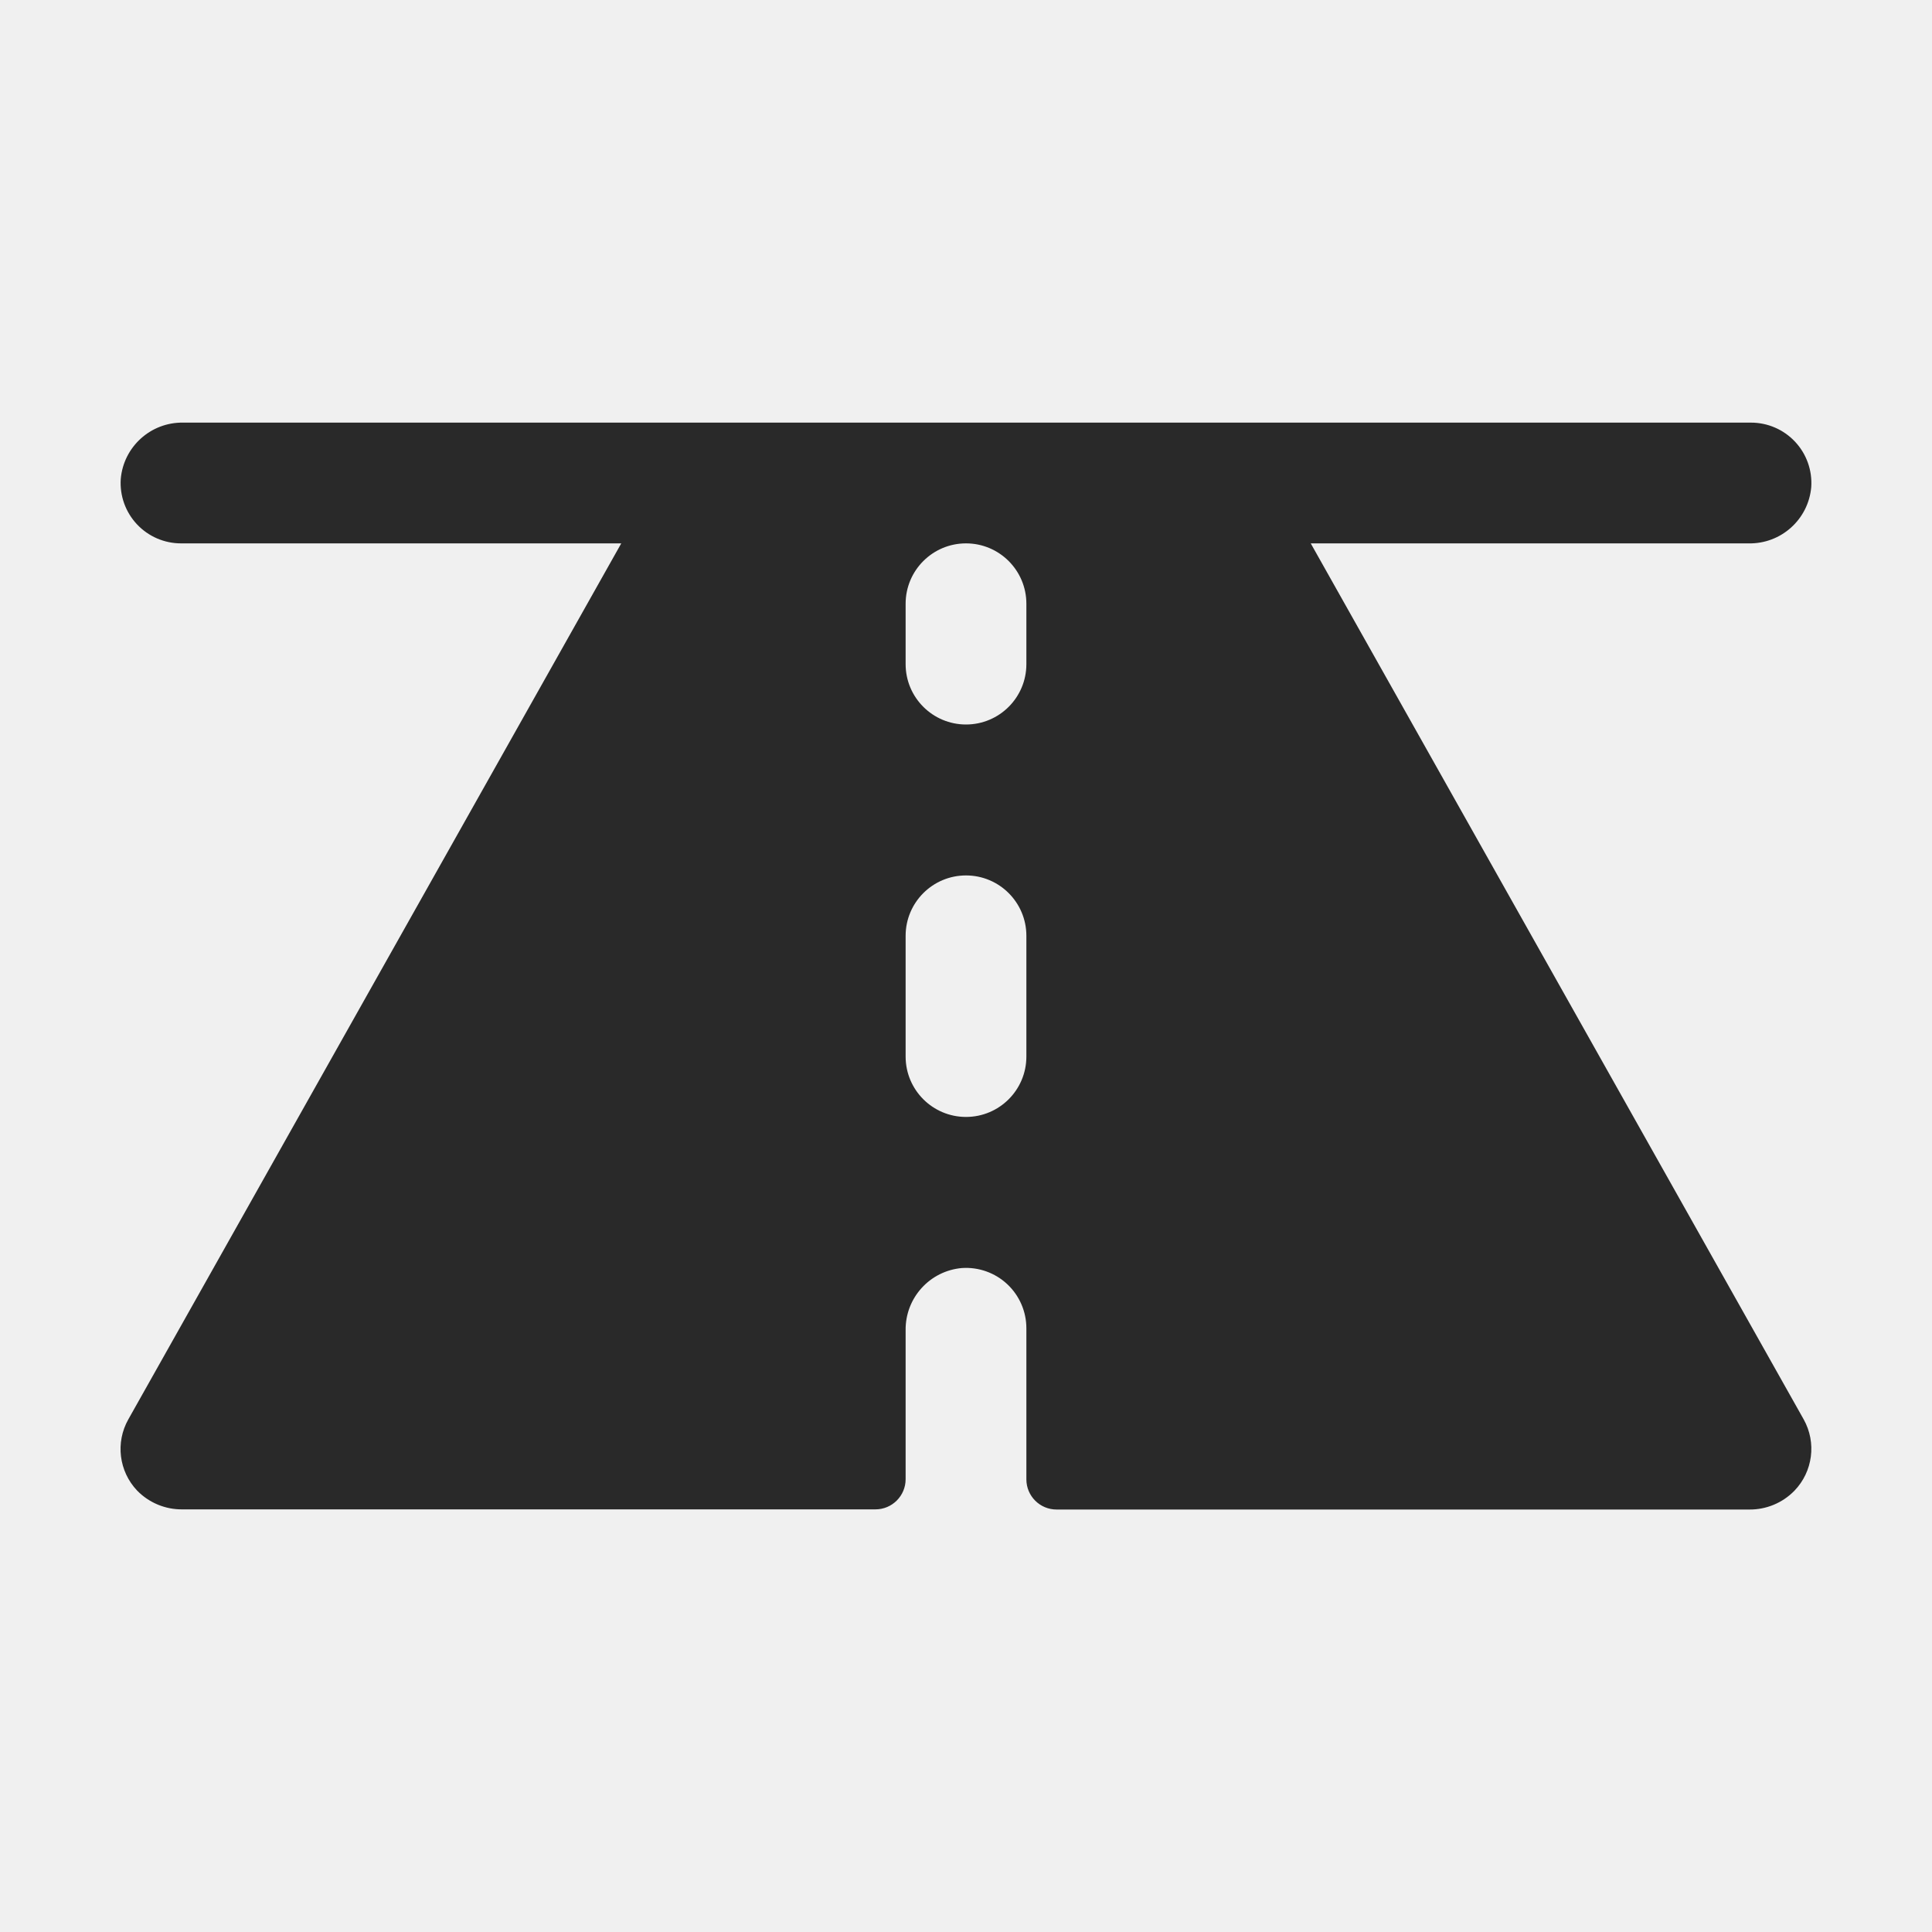
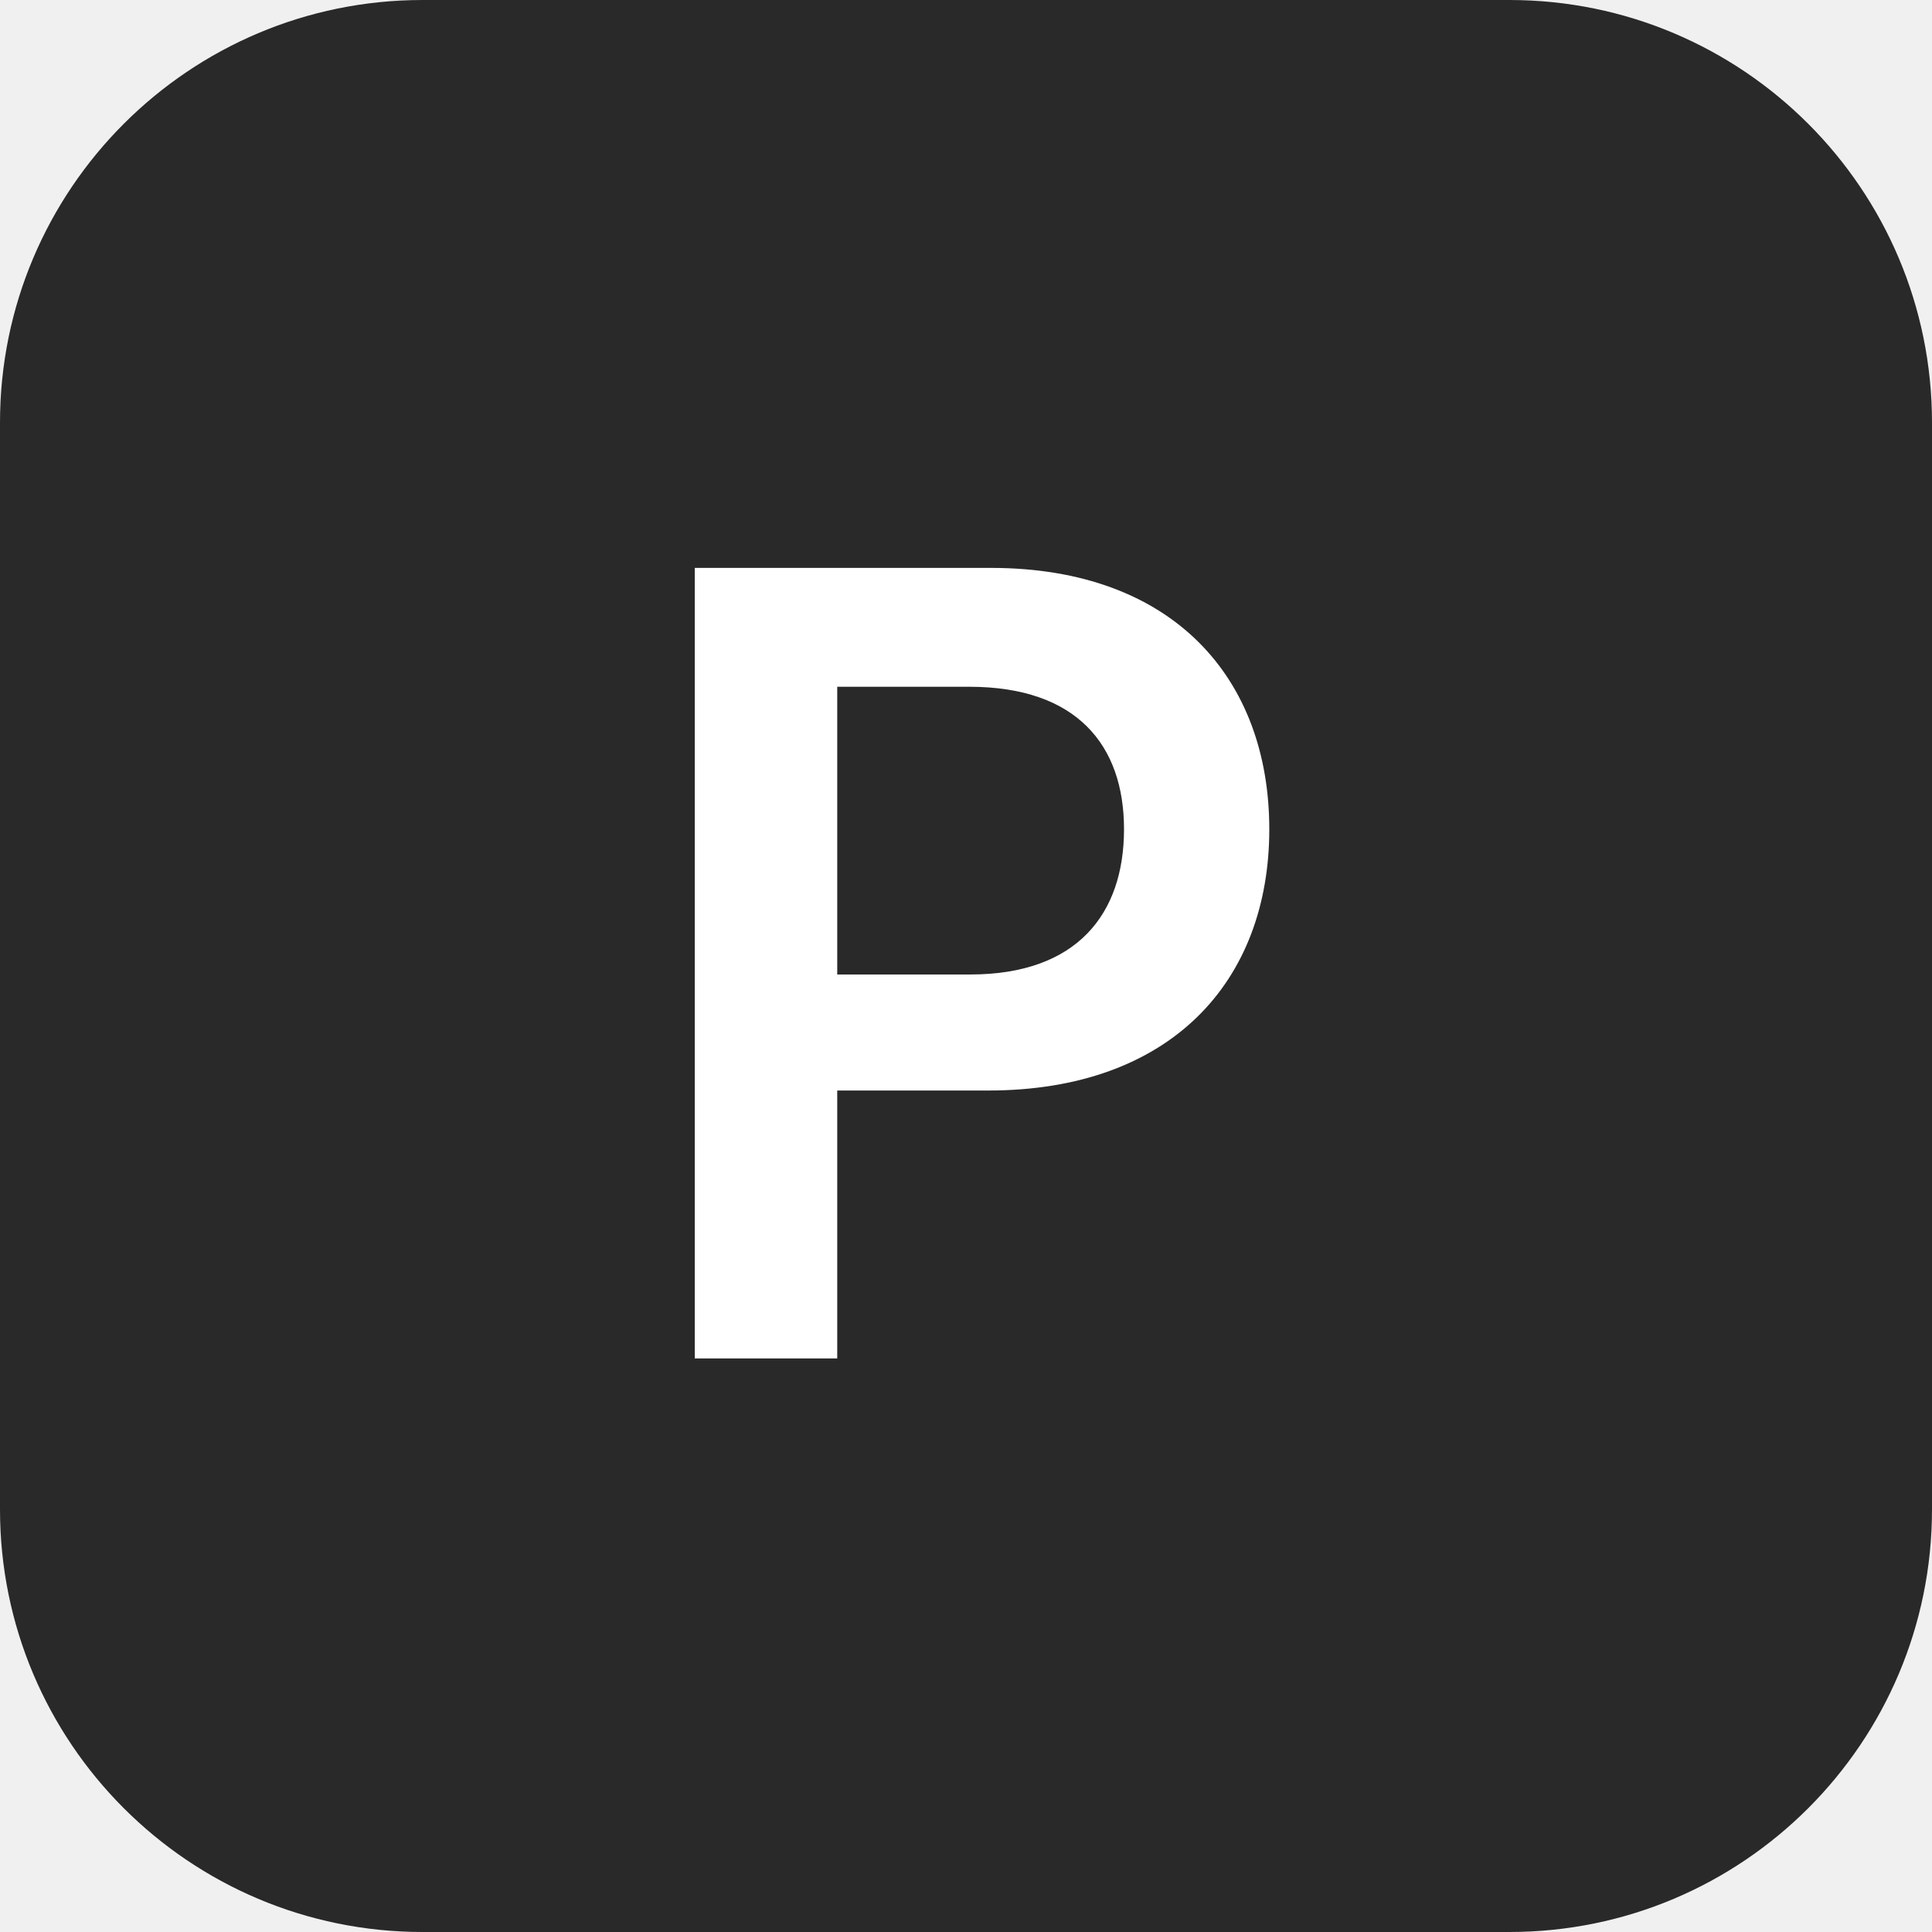
- <svg xmlns="http://www.w3.org/2000/svg" width="32" height="32" fill="#292929" viewBox="0 0 256 256">
-   <path d="M239,188.08,173.68,72h58A8.17,8.17,0,0,0,240,64.53,8,8,0,0,0,232,56H24.27A8.17,8.17,0,0,0,16,63.47,8,8,0,0,0,24,72H82.32L17,188.08a8,8,0,0,0,1.17,9.43,8.24,8.24,0,0,0,6,2.49H116a4,4,0,0,0,4-4V176.27a8.17,8.17,0,0,1,7.47-8.25,8,8,0,0,1,8.53,8v20a4,4,0,0,0,4,4h91.77a8.24,8.24,0,0,0,6-2.49A8,8,0,0,0,239,188.08ZM136,140a8,8,0,0,1-16,0V124a8,8,0,0,1,16,0Zm0-52a8,8,0,0,1-16,0V80a8,8,0,0,1,16,0Z" />
+ <svg xmlns="http://www.w3.org/2000/svg" width="32" height="32" viewBox="0 0 32 32">
+   <rect width="32" height="32" rx="7" fill="#292929" />
+   <text x="16" y="22.5" text-anchor="middle" font-family="Inter, Arial, sans-serif" font-size="18" font-weight="600" fill="#ffffff">P</text>
</svg>
